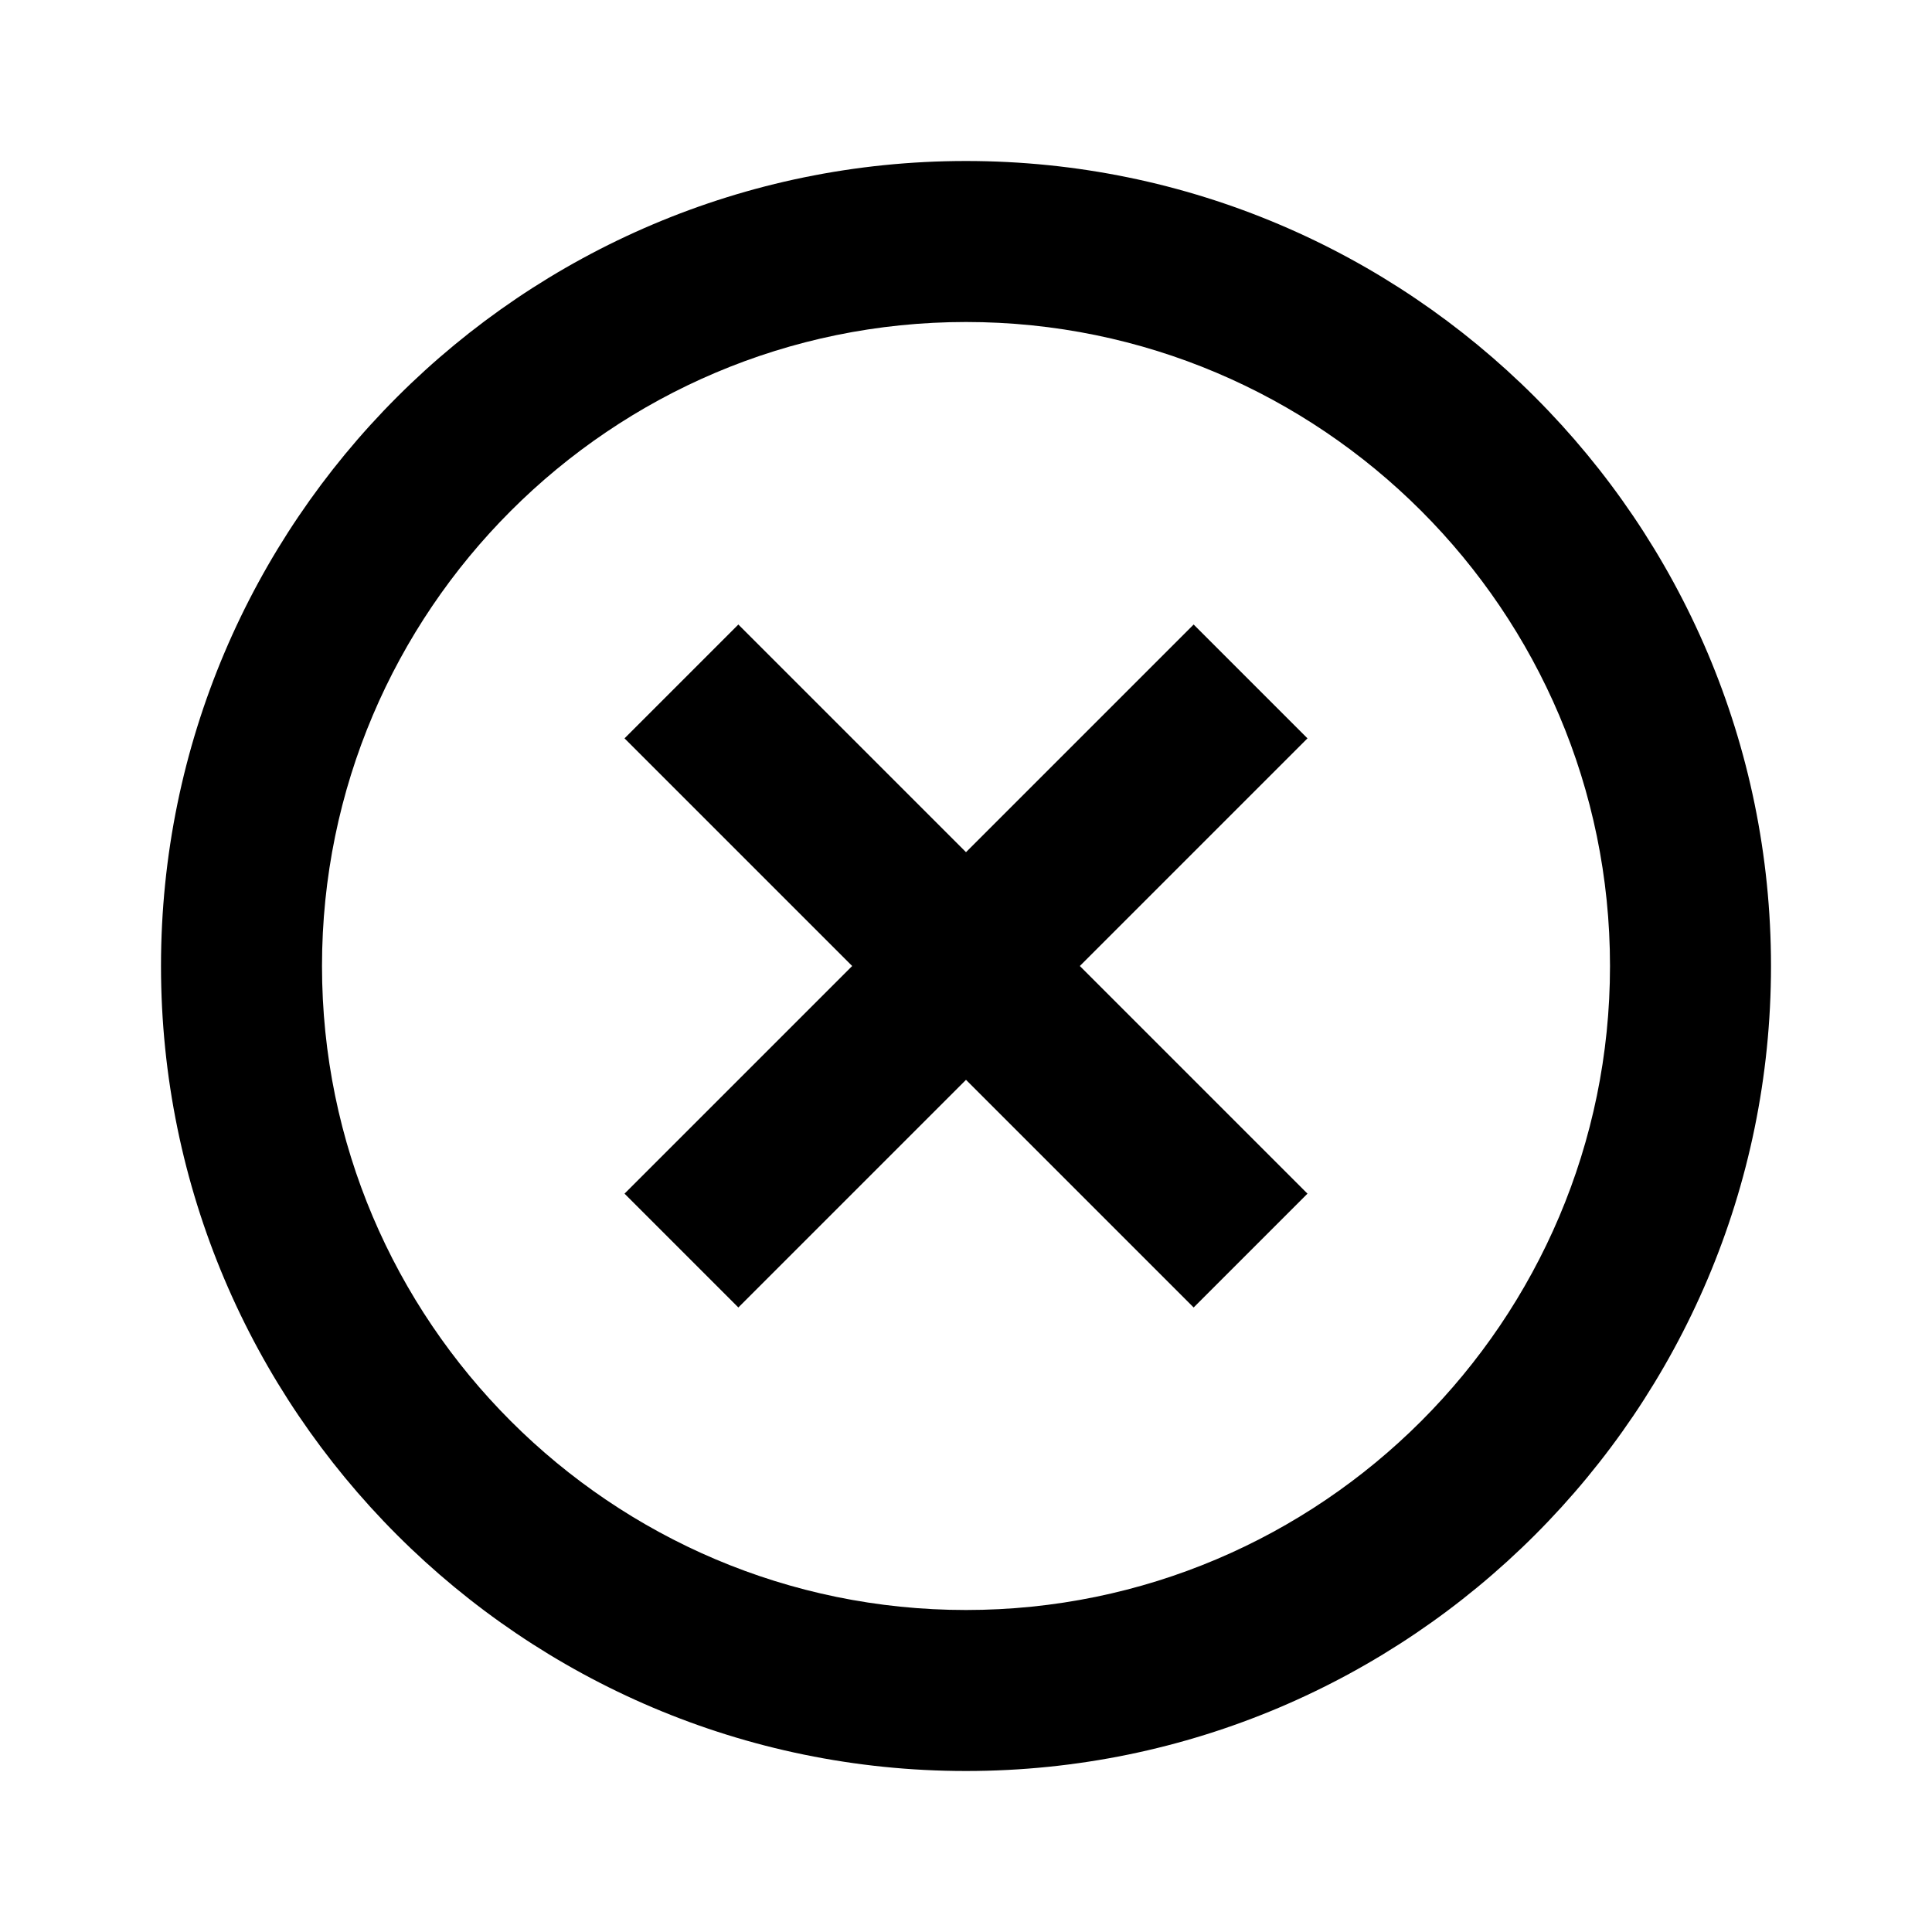
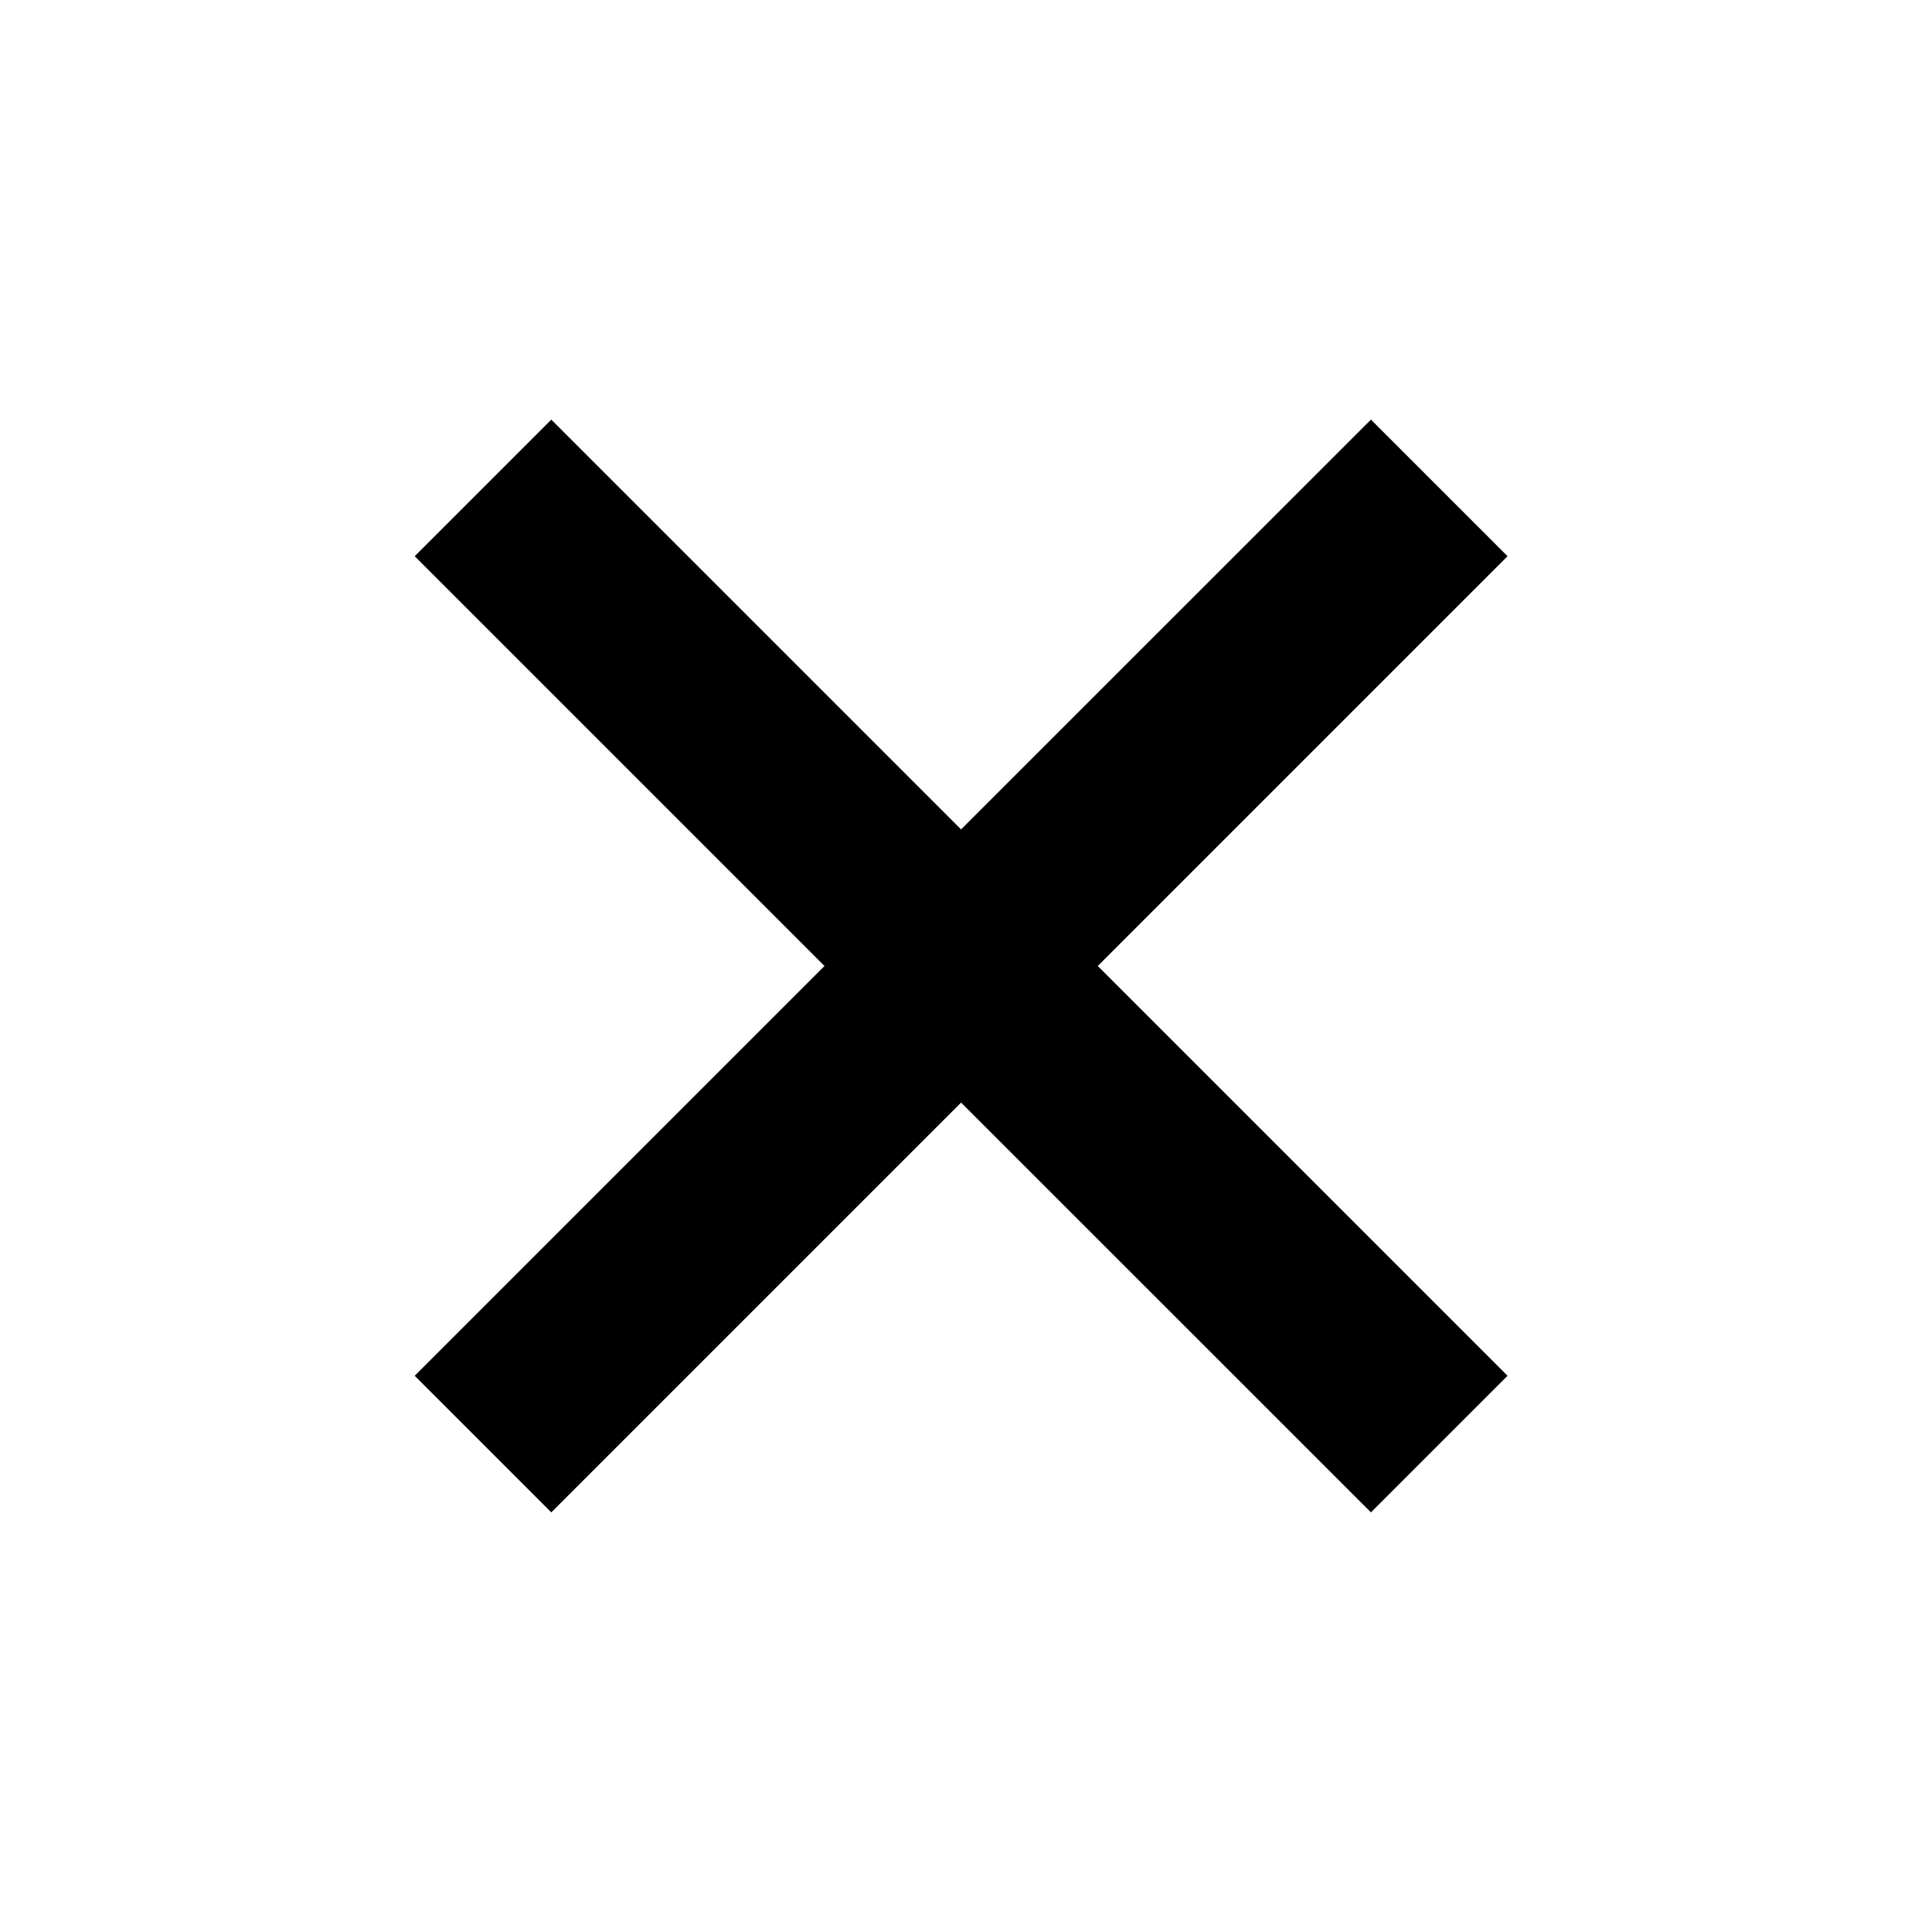
- <svg xmlns="http://www.w3.org/2000/svg" width="24" height="24" viewBox="0 0 24 24" fill="none">
-   <path d="M9.172 16.242L12 13.414L14.828 16.242L16.242 14.828L13.414 12L16.242 9.172L14.828 7.758L12 10.586L9.172 7.758L7.758 9.172L10.586 12L7.758 14.828L9.172 16.242Z" fill="currentColor" />
-   <path d="M12 22C17.514 22 22 17.514 22 12C22 6.486 17.514 2 12 2C6.486 2 2 6.486 2 12C2 17.514 6.486 22 12 22ZM12 4C16.411 4 20 7.589 20 12C20 16.411 16.411 20 12 20C7.589 20 4 16.411 4 12C4 7.589 7.589 4 12 4Z" fill="currentColor" />
+ <svg xmlns="http://www.w3.org/2000/svg" width="20" height="20" viewBox="0 0 20 20" fill="none">
+   <path d="M14.192 4.344L9.949 8.586L5.707 4.344L4.293 5.758L8.535 10L4.293 14.242L5.707 15.656L9.949 11.414L14.192 15.656L15.606 14.242L11.364 10L15.606 5.758L14.192 4.344Z" fill="currentColor" />
</svg>
